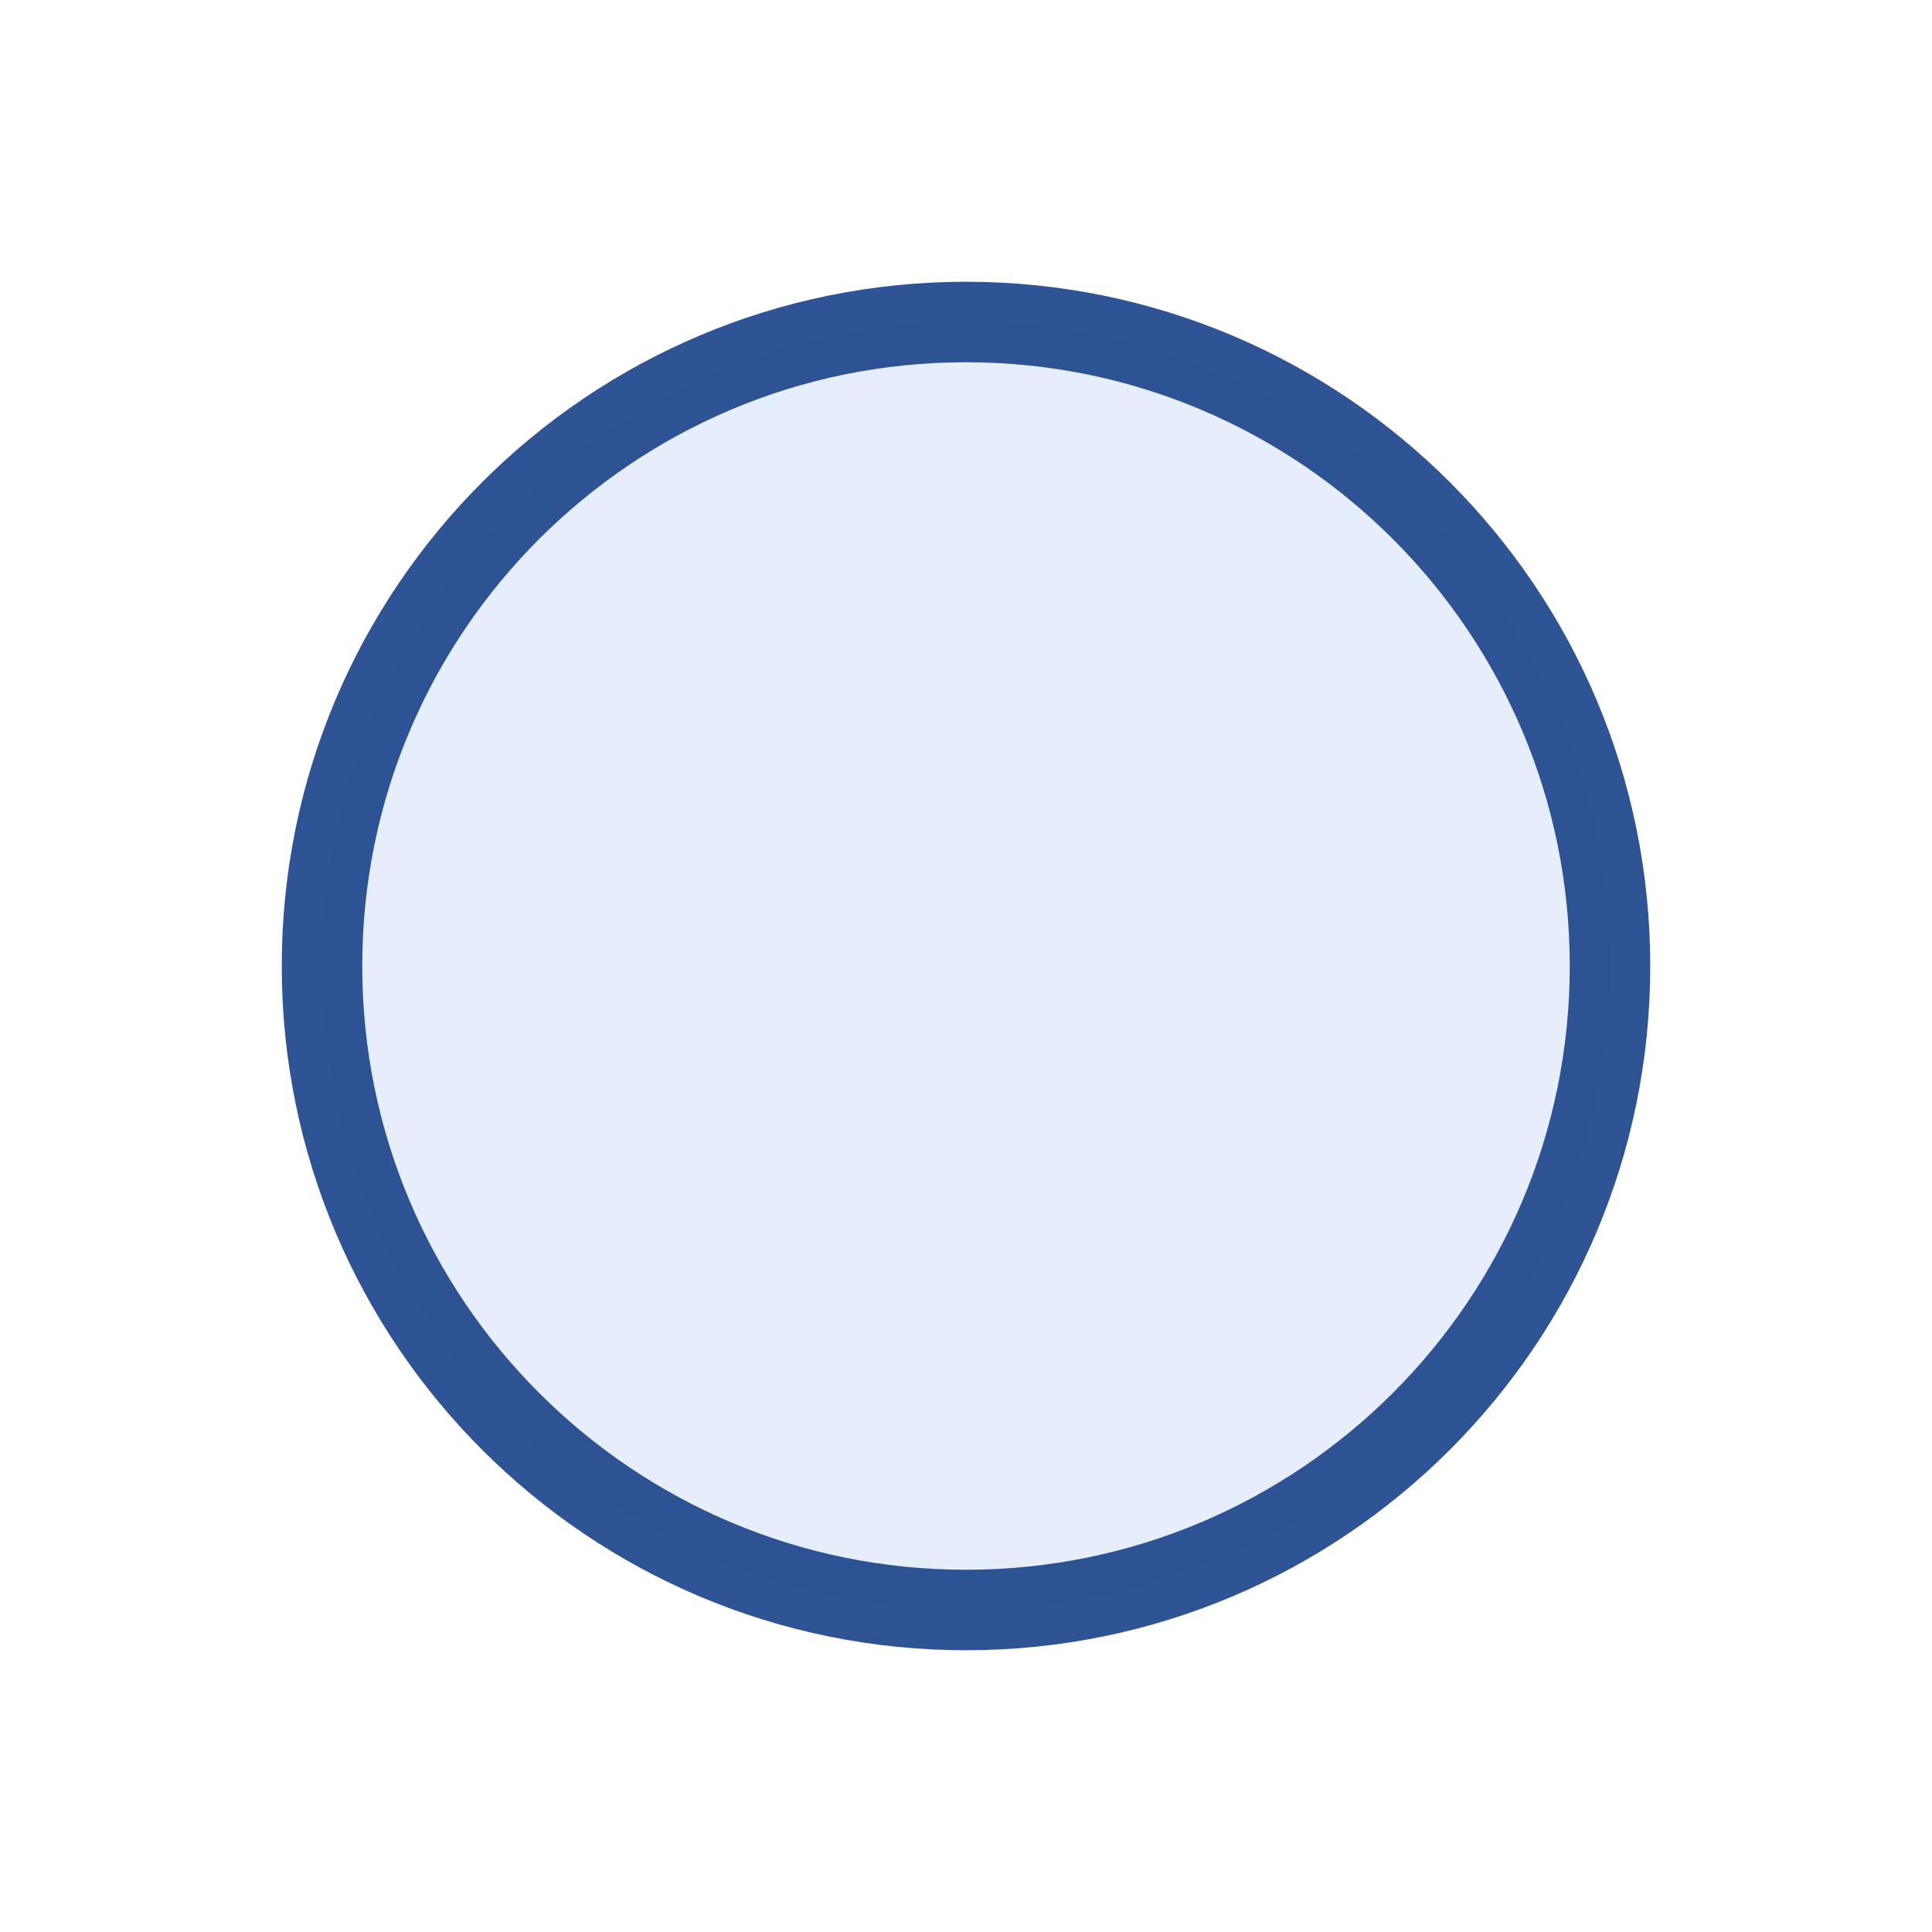
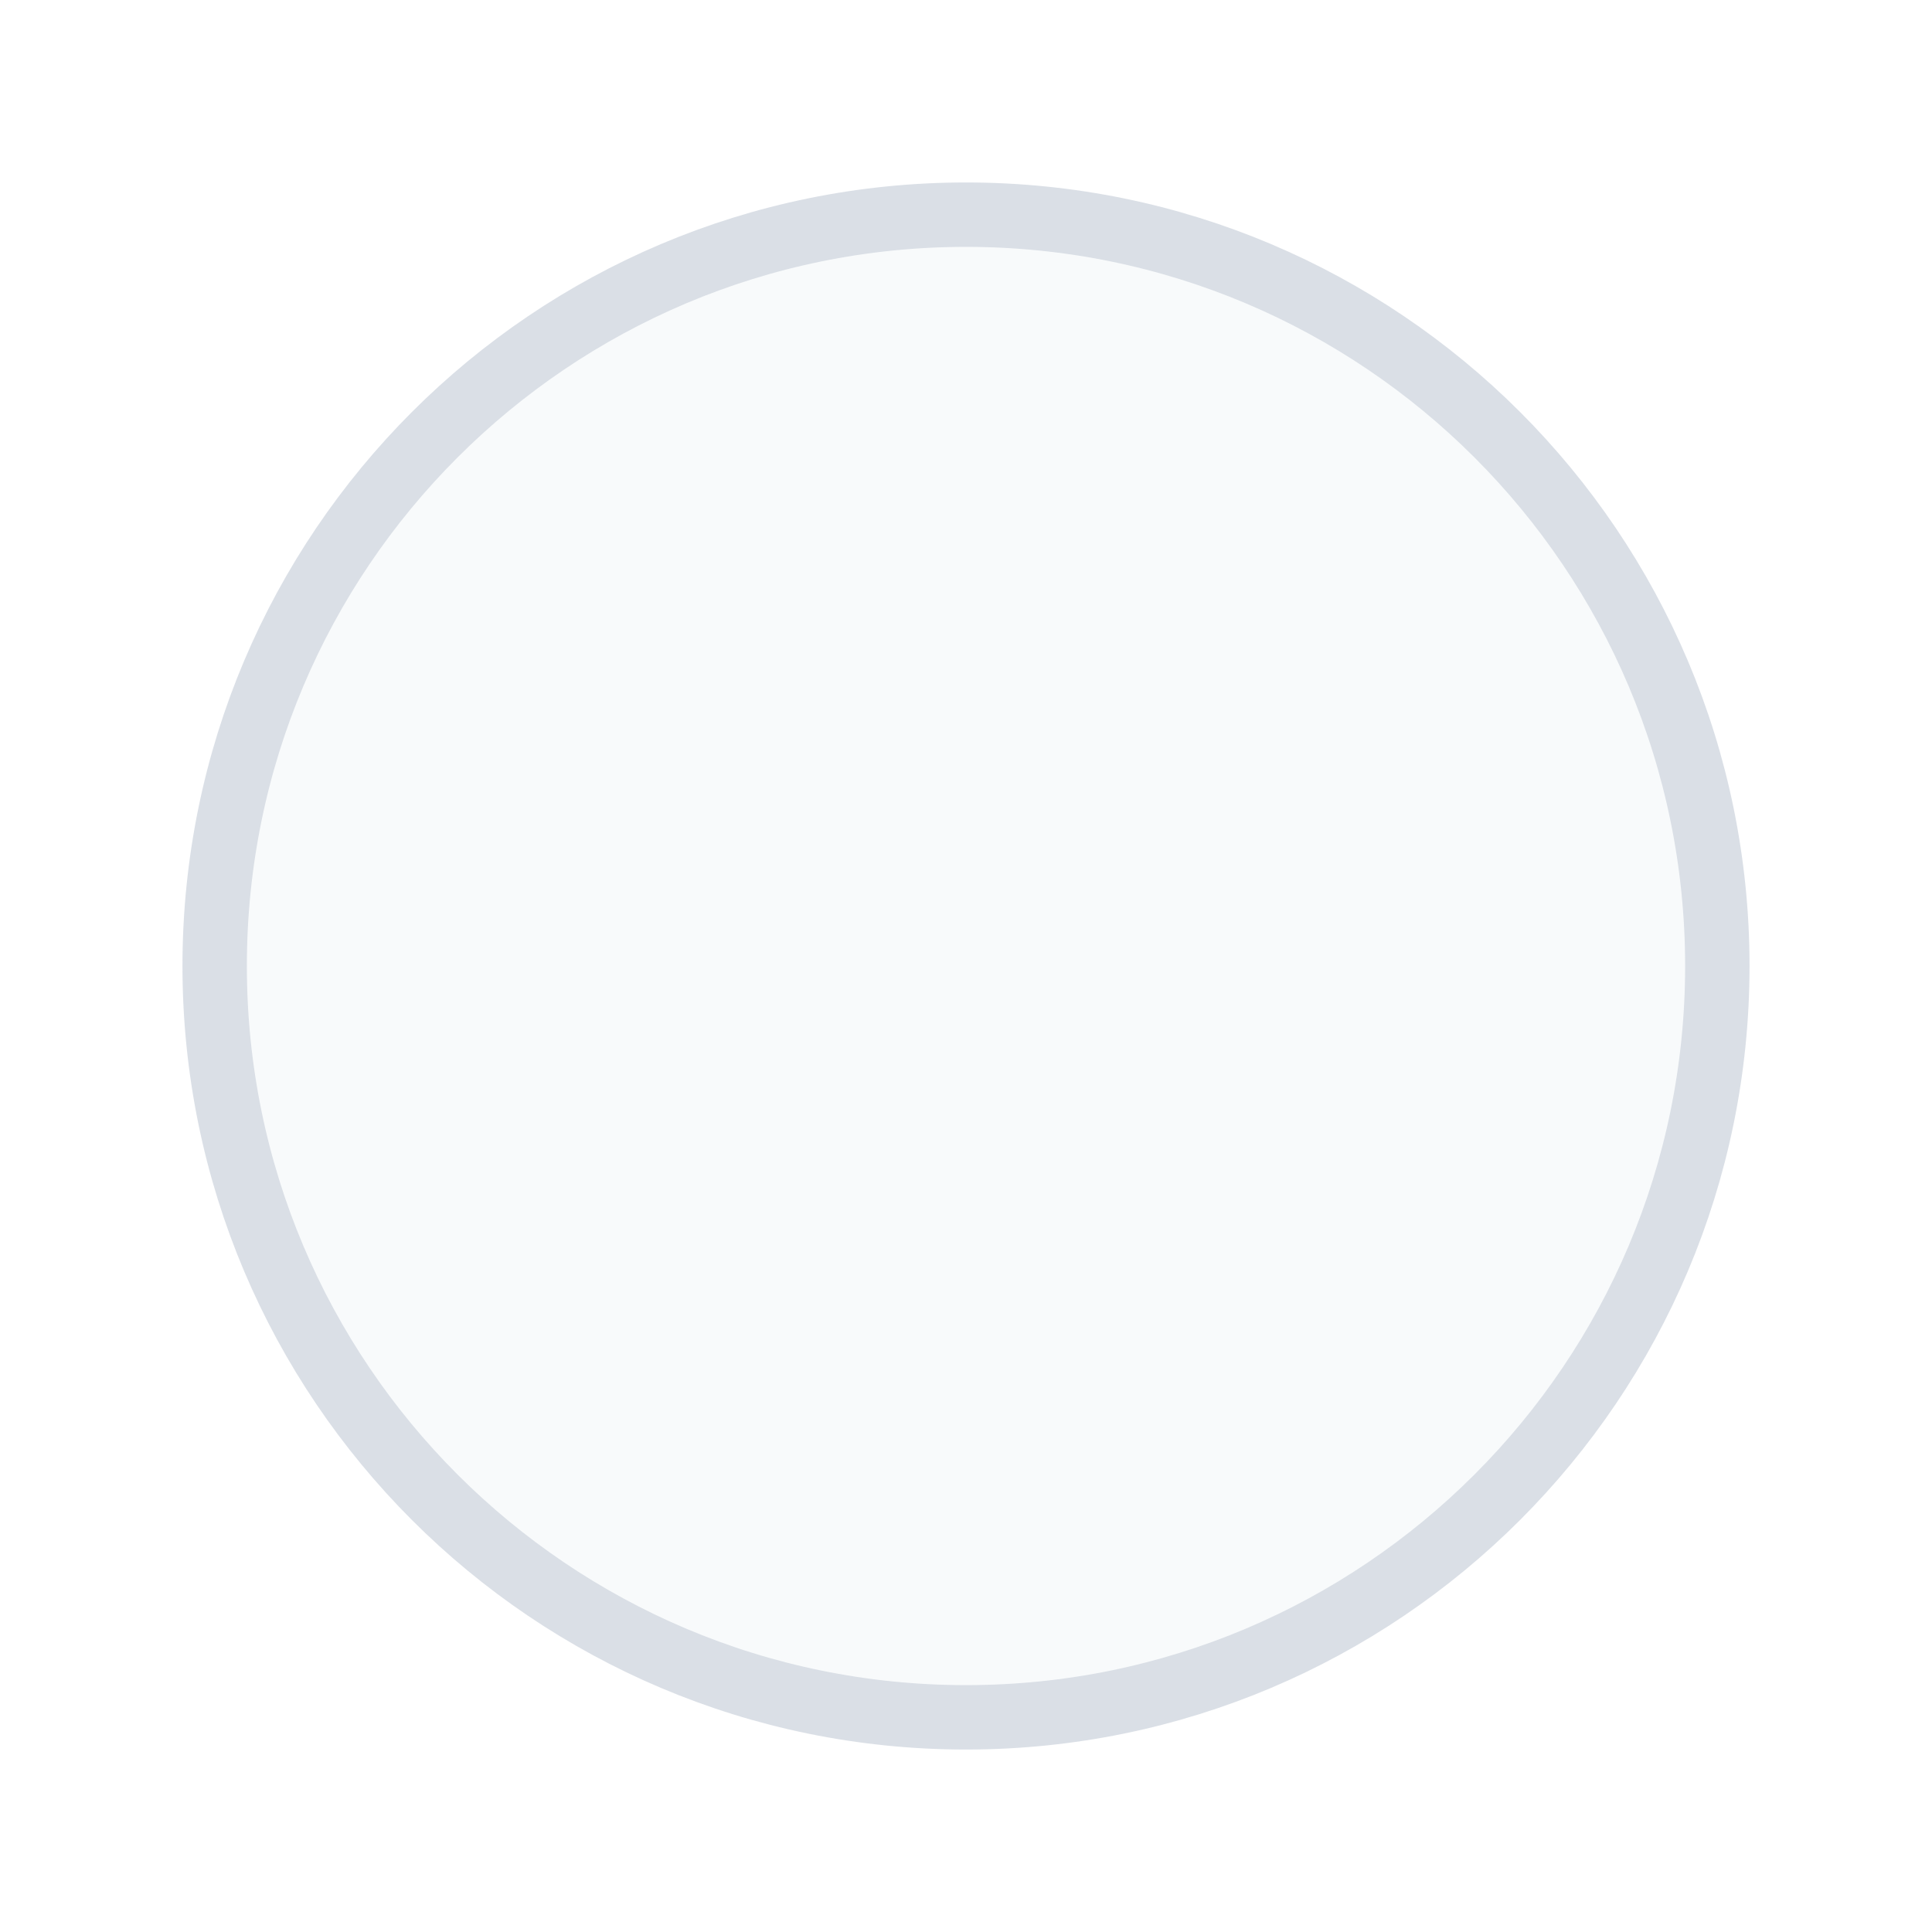
<svg xmlns="http://www.w3.org/2000/svg" width="36" height="36" viewBox="0 0 36 36" fill="none">
-   <circle cx="18" cy="18" r="12" fill="#4C82E6" fill-opacity="0.14" stroke="#214A8F" stroke-opacity="0.94" stroke-width="1.5" />
+   <circle cx="18" cy="18" r="14" fill="#EEF2F5" fill-opacity="0.38" stroke="#D8DEE5" stroke-opacity="0.96" stroke-width="1.2" />
</svg>
